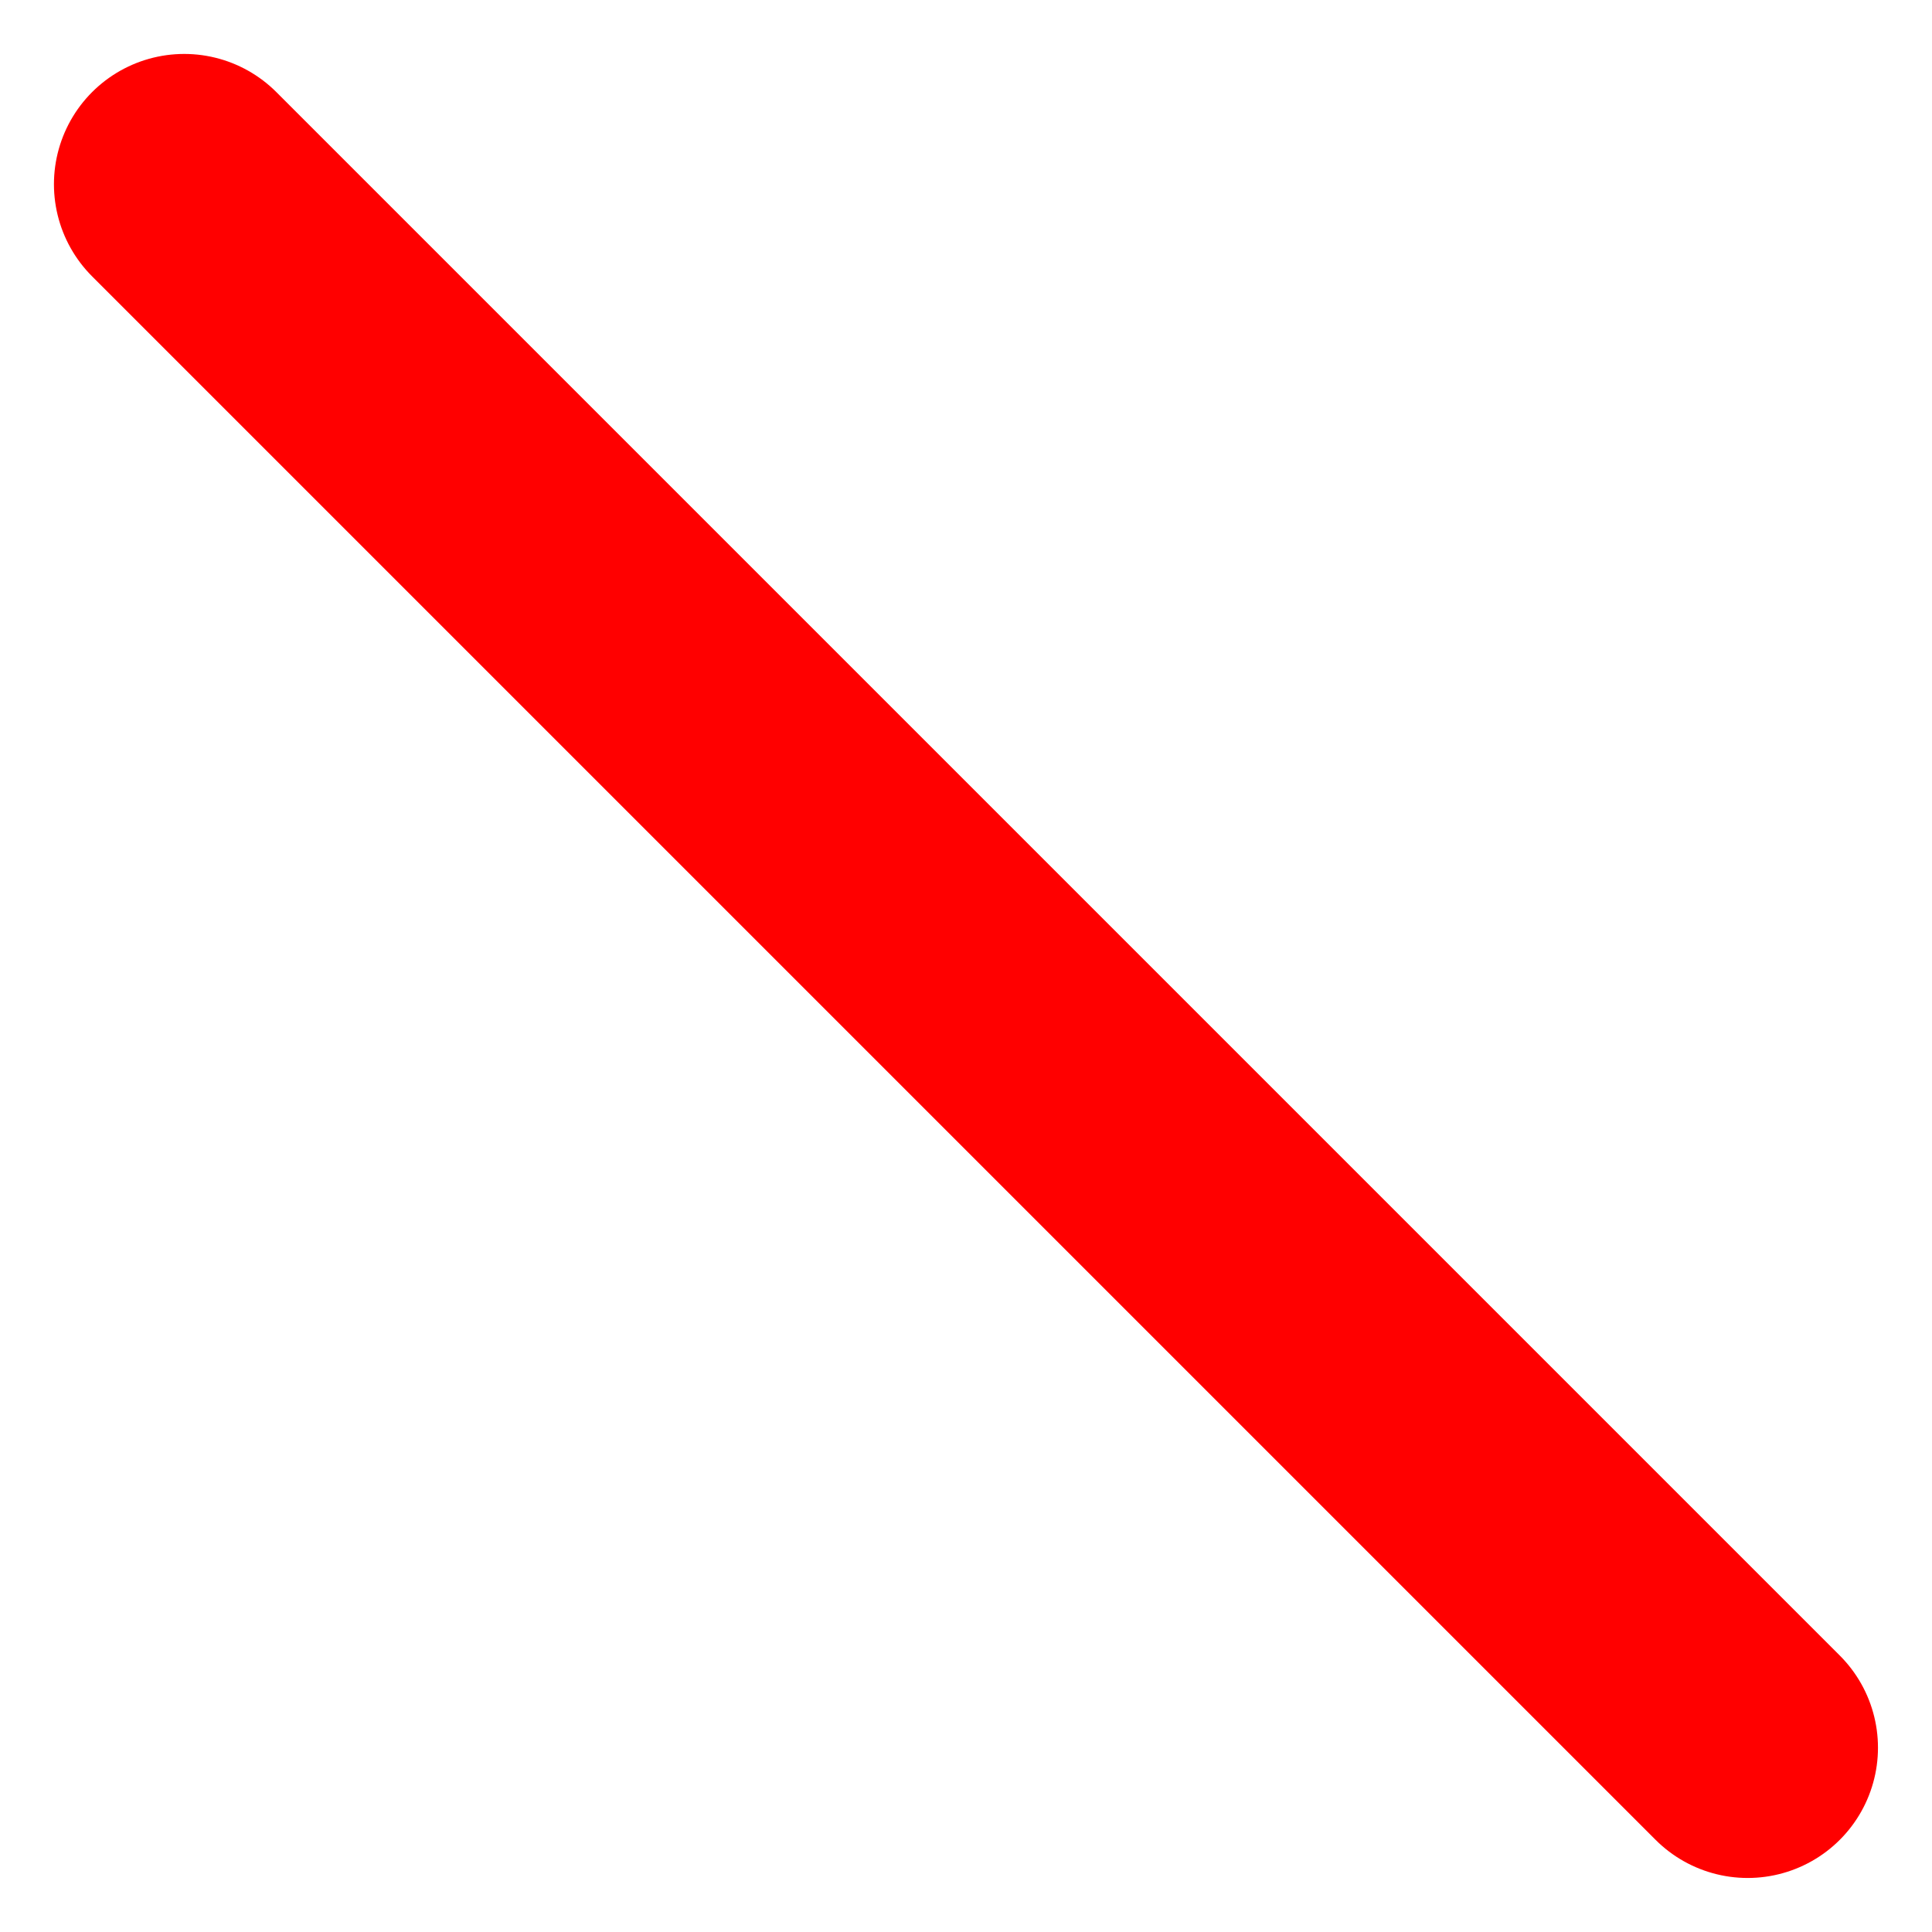
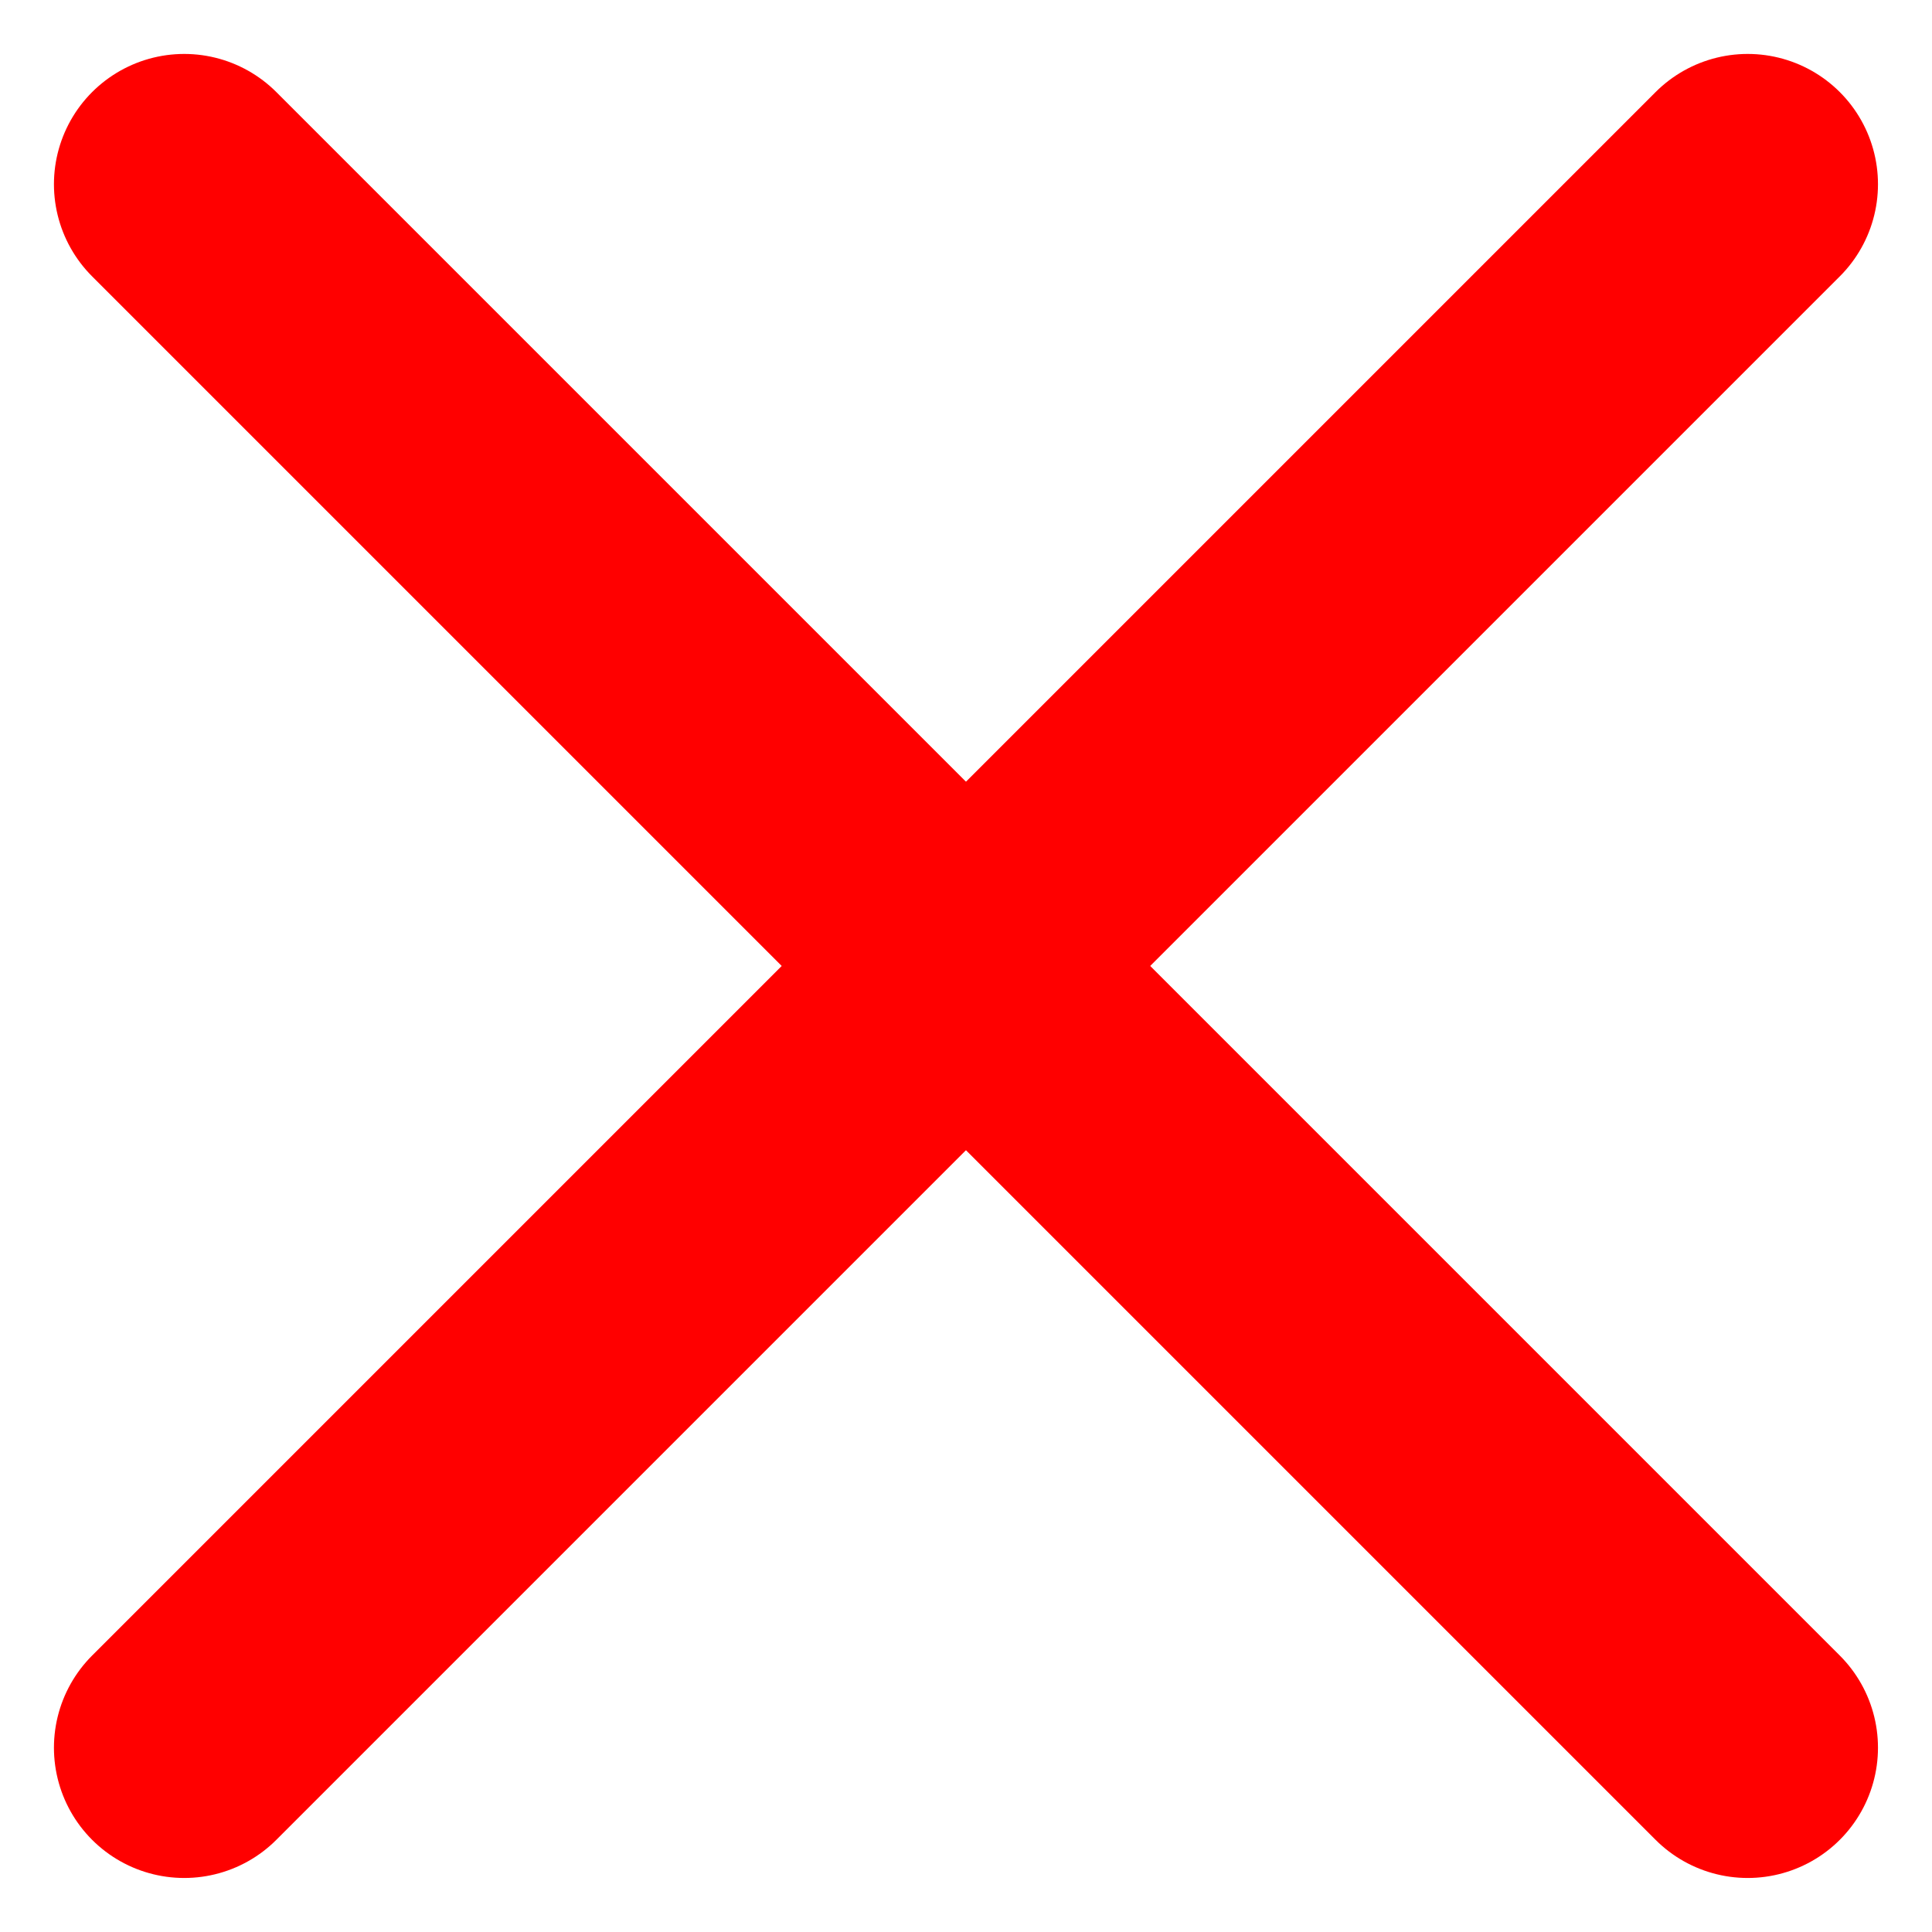
<svg xmlns="http://www.w3.org/2000/svg" width="22.243" height="22.243" viewBox="0 0 22.243 22.243">
-   <line id="Linea_108" data-name="Linea 108" x1="18" y2="18" transform="translate(20.121 2.121) rotate(90)" fill="none" stroke="red" stroke-linecap="round" stroke-width="3" />
+   <g id="Raggruppa_60" data-name="Raggruppa 60" transform="translate(-238.379 -408.379)">
+     <line id="Linea_107" data-name="Linea 107" x1="18" y2="18" transform="translate(240.5 410.5)" fill="none" stroke="red" stroke-linecap="round" stroke-width="3" />
+     <line id="Linea_108" data-name="Linea 108" x1="18" y2="18" transform="translate(258.5 410.5) rotate(90)" fill="none" stroke="red" stroke-linecap="round" stroke-width="3" />
+   </g>
</svg>
